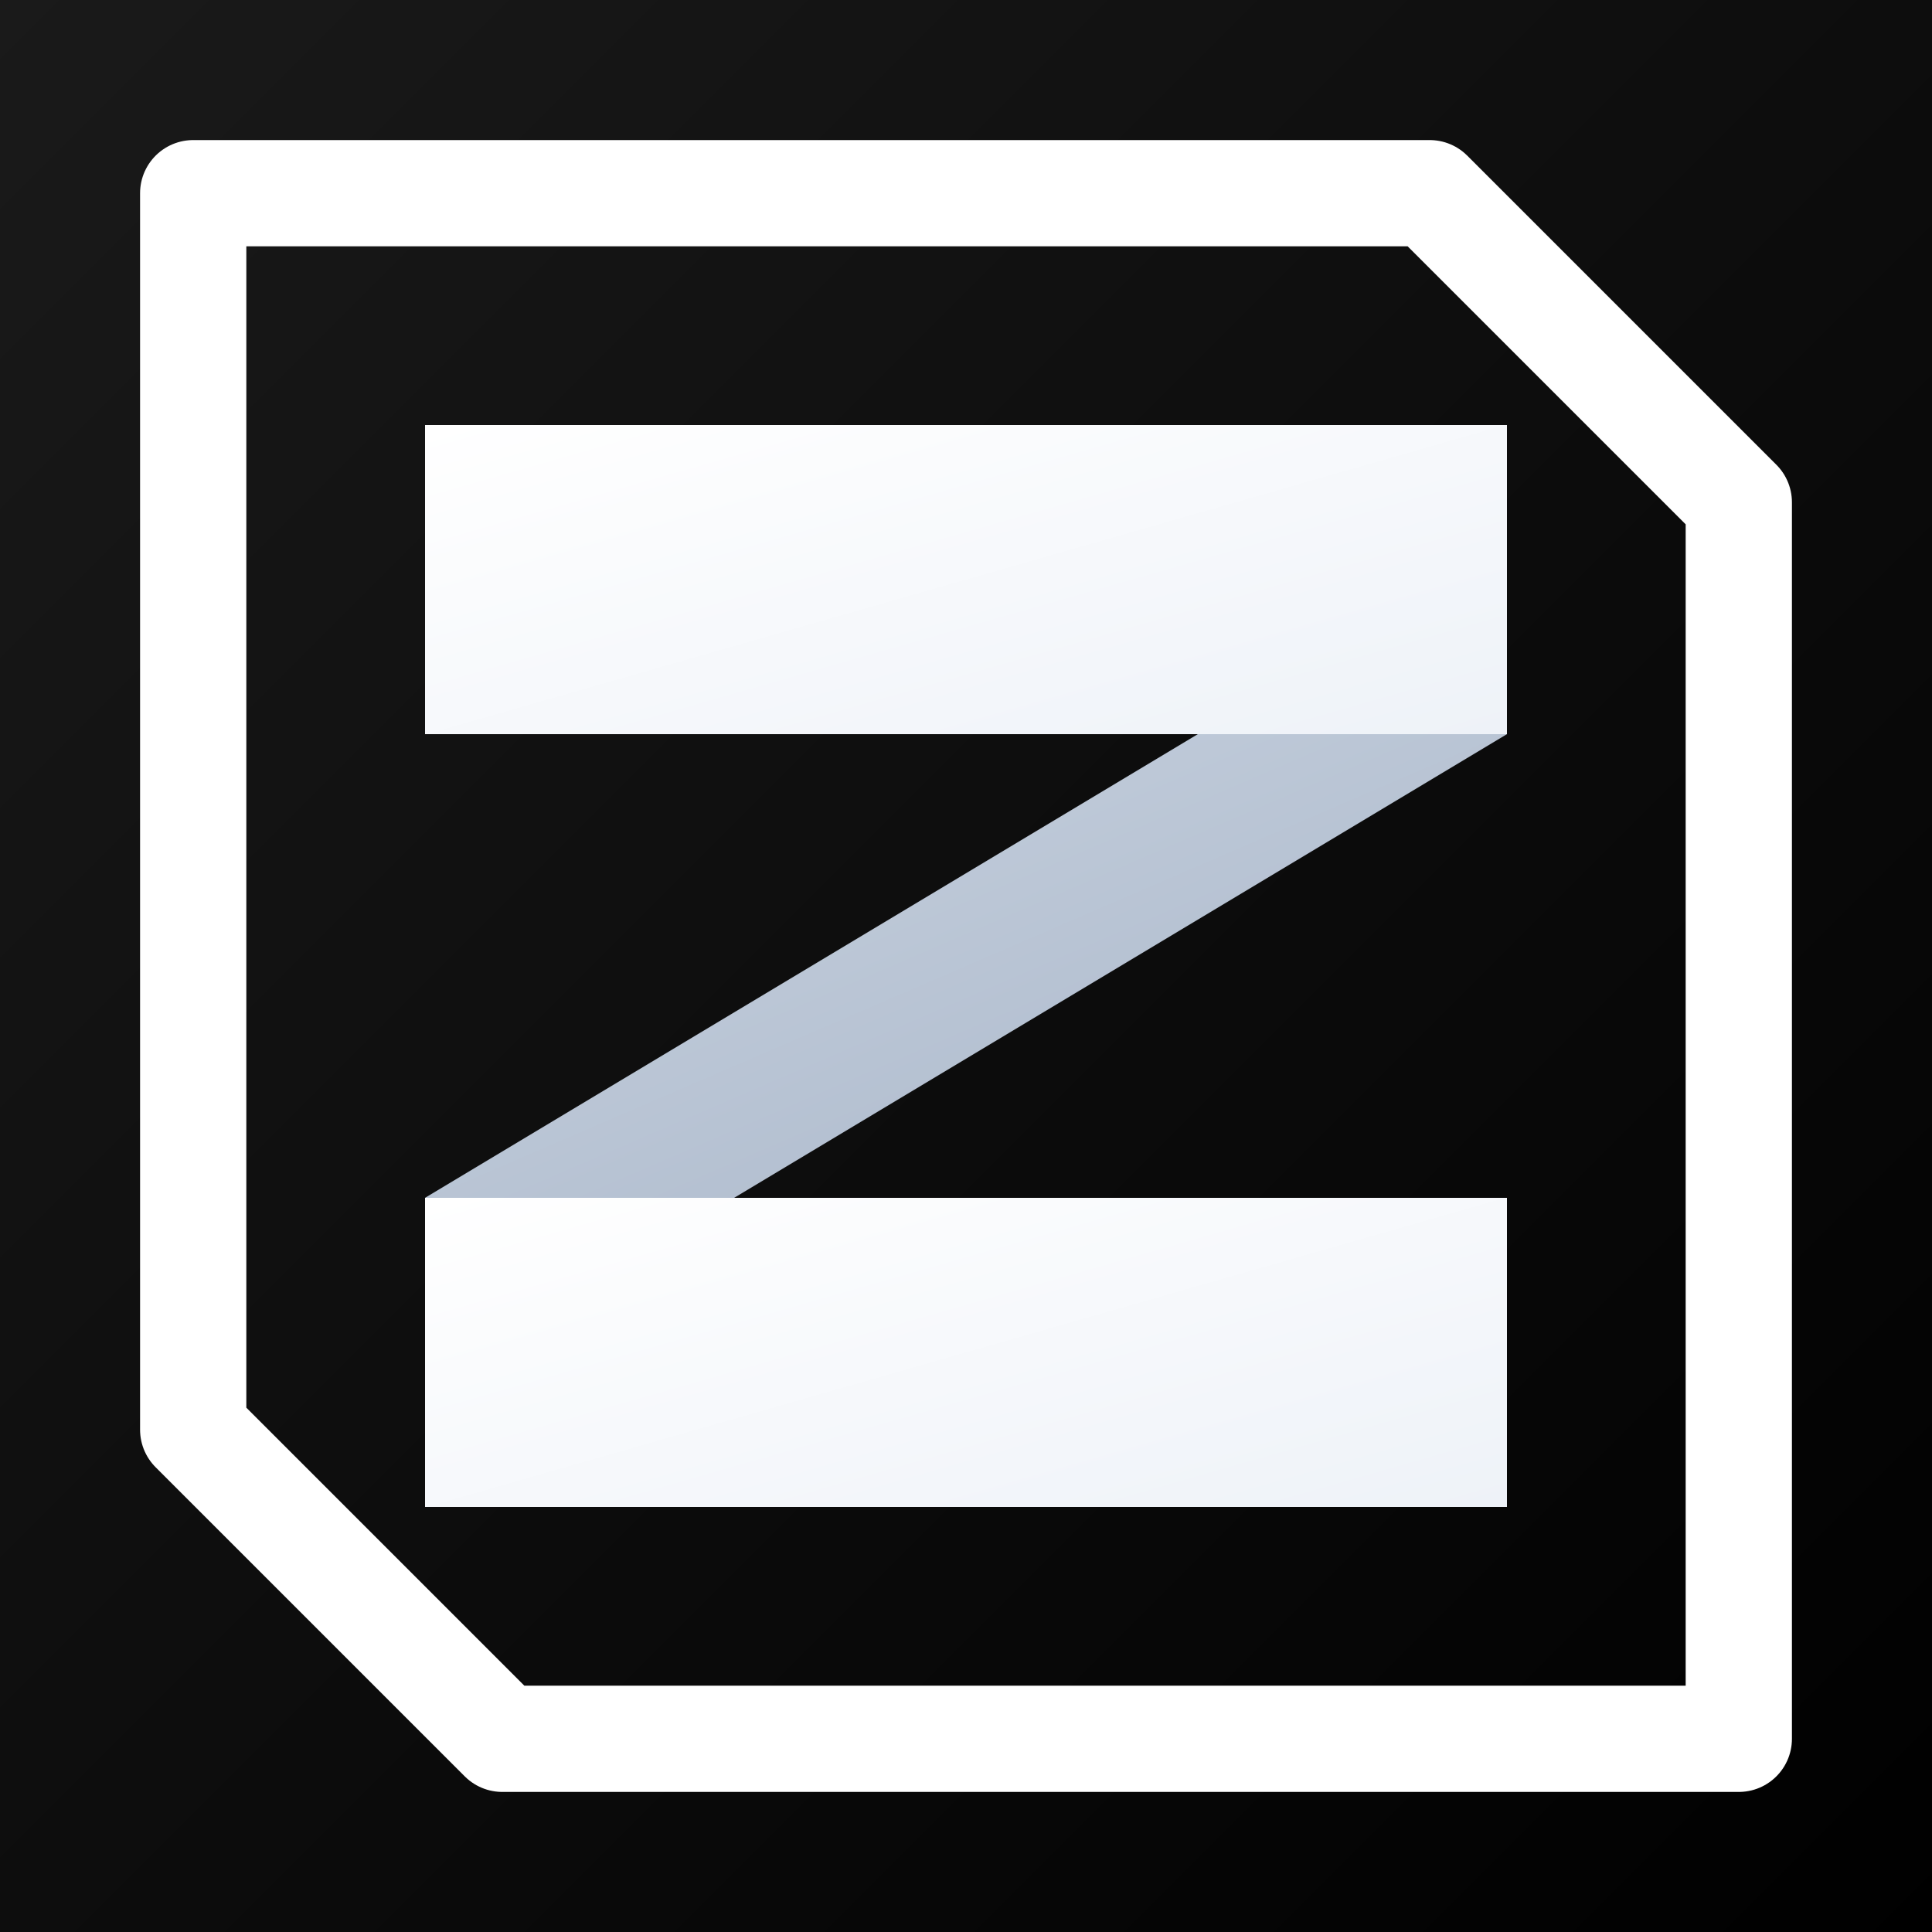
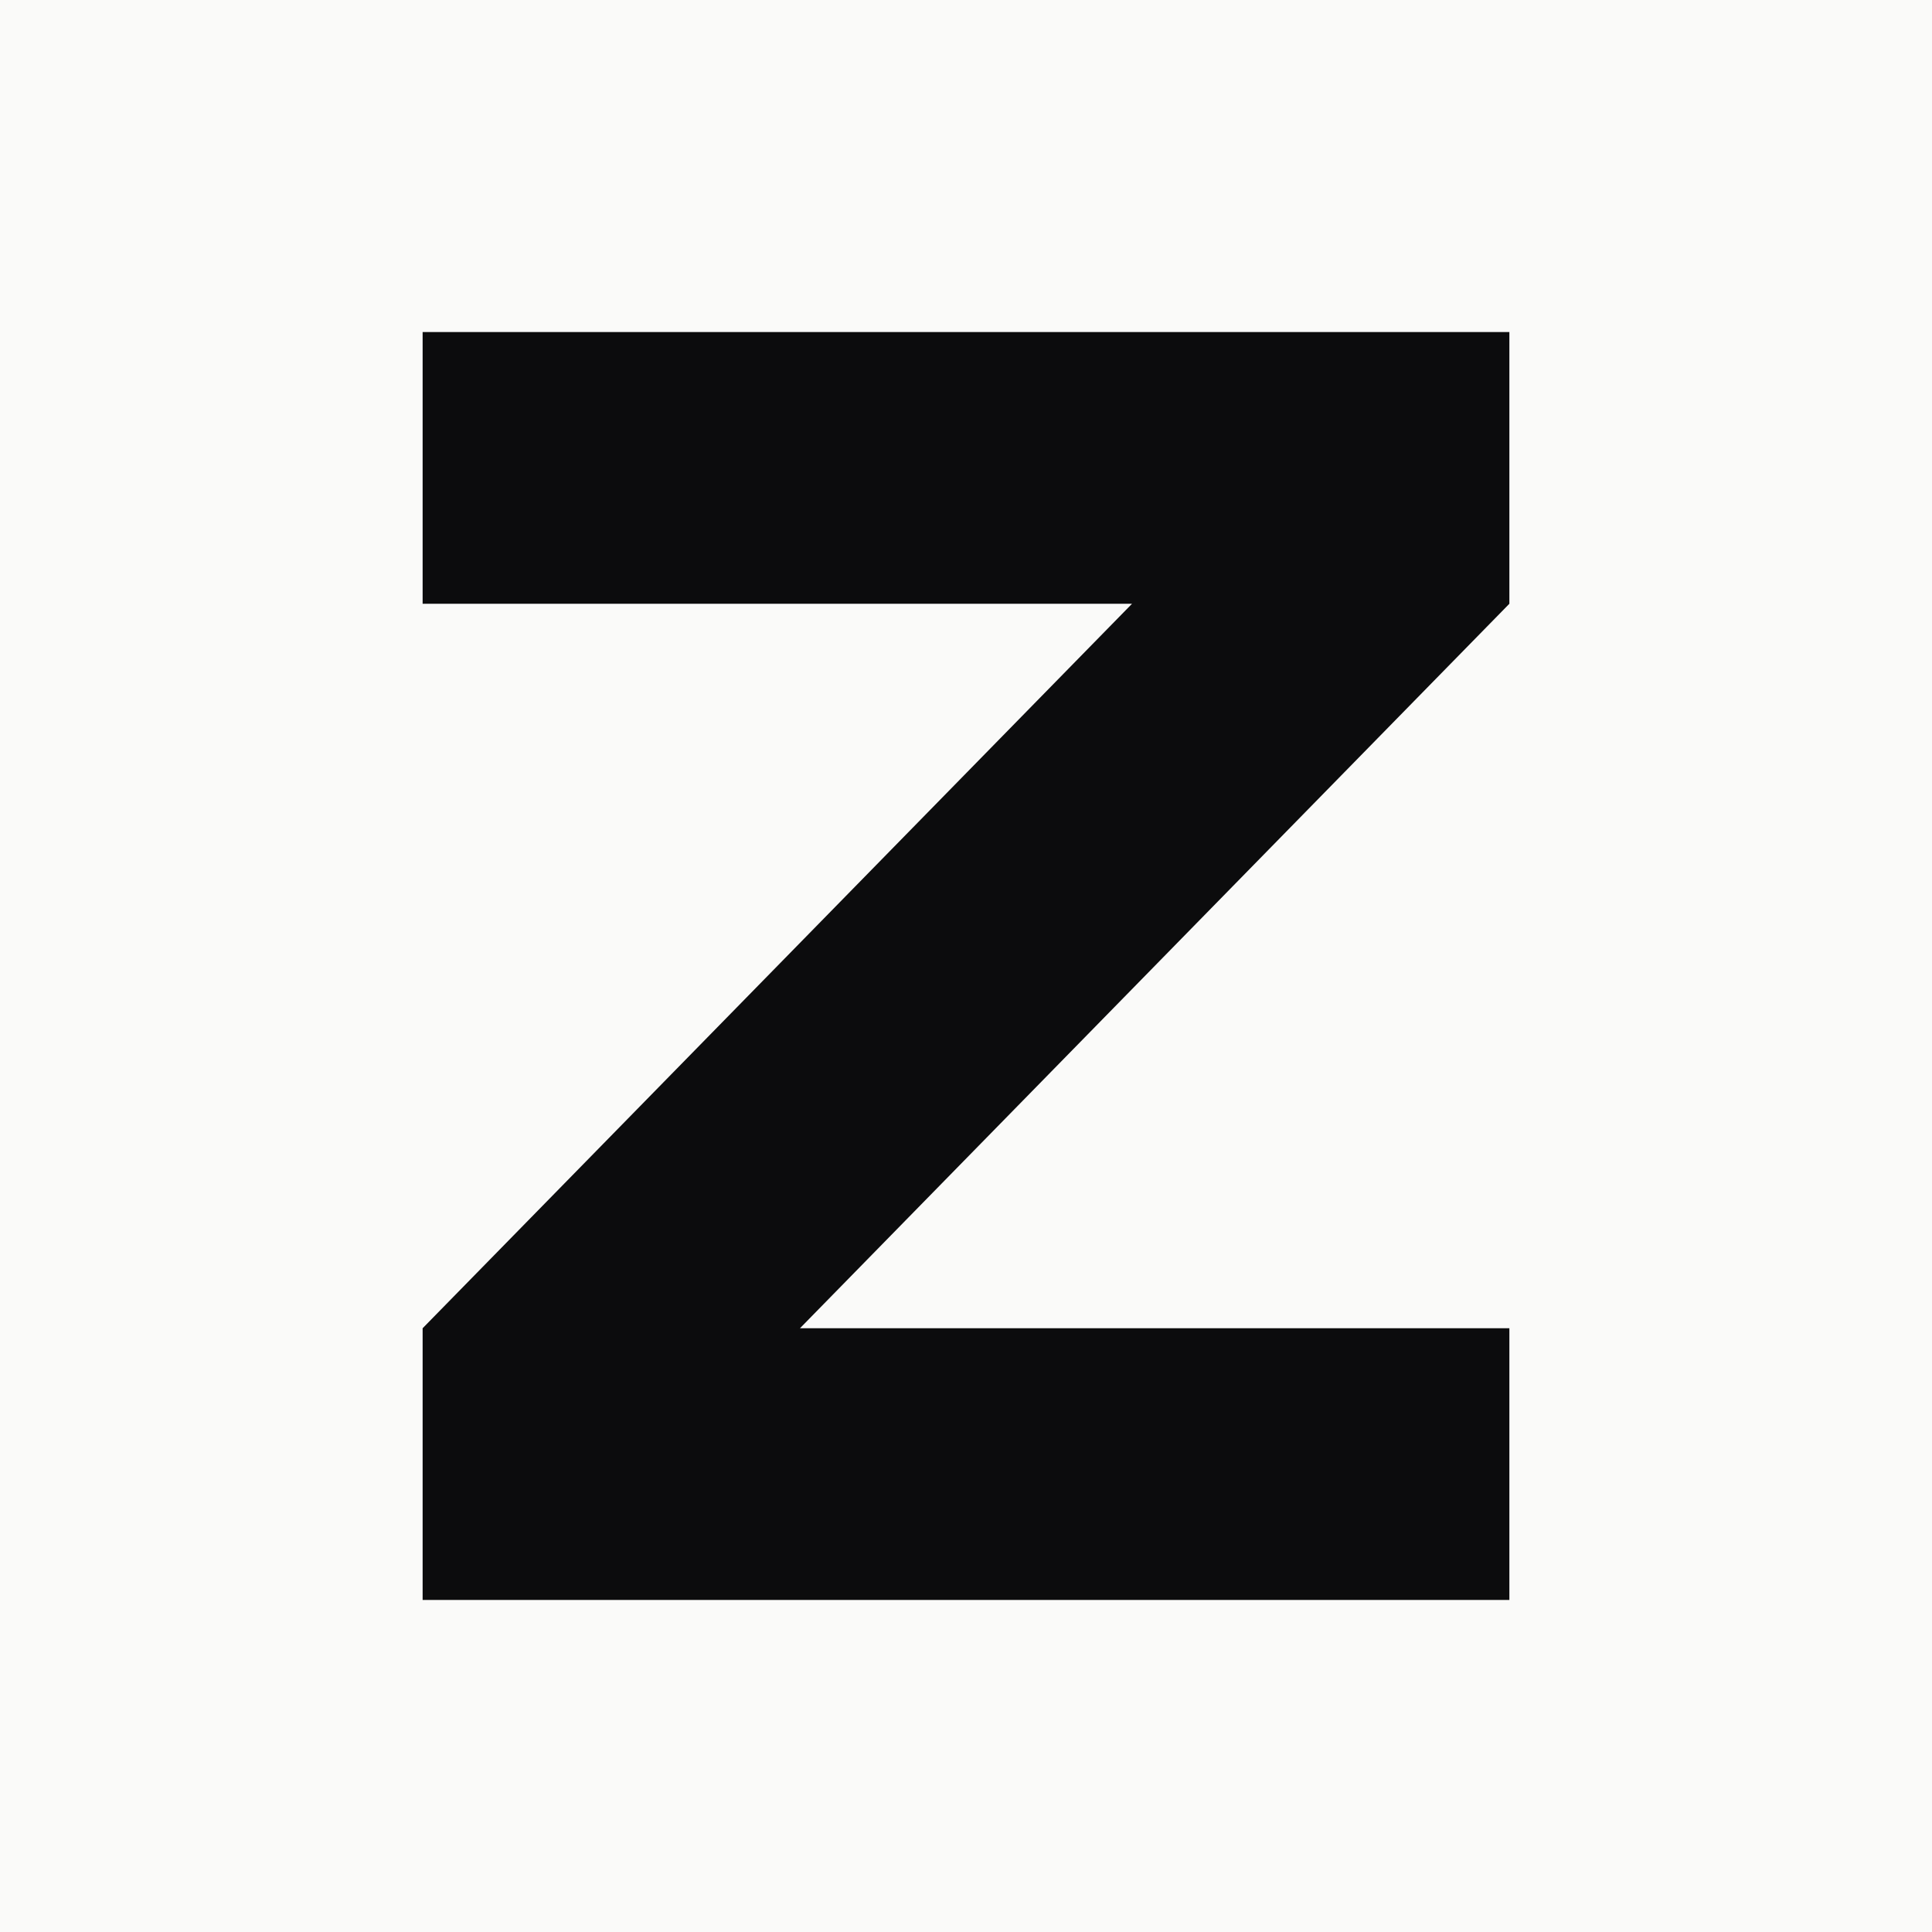
- <svg xmlns="http://www.w3.org/2000/svg" viewBox="0 0 100 100" width="512" height="512">
-   <defs>
-     <linearGradient id="bg" x1="0%" y1="0%" x2="100%" y2="100%">
-       <stop offset="0%" stop-color="#1a1a1a" />
-       <stop offset="100%" stop-color="#000000" />
-     </linearGradient>
-     <linearGradient id="topFacet" x1="0%" y1="0%" x2="100%" y2="100%">
-       <stop offset="0%" stop-color="#ffffff" />
-       <stop offset="100%" stop-color="#eef2f8" />
-     </linearGradient>
-     <linearGradient id="diagFacet" x1="0%" y1="0%" x2="100%" y2="100%">
-       <stop offset="0%" stop-color="#c9d3e0" />
-       <stop offset="100%" stop-color="#a9b6c9" />
-     </linearGradient>
-     <linearGradient id="botFacet" x1="0%" y1="0%" x2="100%" y2="100%">
-       <stop offset="0%" stop-color="#ffffff" />
-       <stop offset="100%" stop-color="#eef2f8" />
-     </linearGradient>
-   </defs>
-   <rect x="0" y="0" width="100" height="100" fill="url(#bg)" />
-   <polygon points="10,10 74,10 90,26 90,90 26,90 10,74" fill="none" stroke="#ffffff" stroke-width="5.5" stroke-linejoin="round" />
-   <polygon points="22,22 78,22 78,38 22,38" fill="url(#topFacet)" />
-   <polygon points="78,38 38,62 22,62 62,38" fill="url(#diagFacet)" />
-   <polygon points="22,62 78,62 78,78 22,78" fill="url(#botFacet)" />
+ <svg xmlns="http://www.w3.org/2000/svg" viewBox="0 0 64 64" role="img" aria-label="Zvondis">
+   <rect width="64" height="64" fill="#fafaf9" />
+   <path fill="#0c0c0d" d="M14 11h36v9L26.5 44H50v9H14v-9l23.5-24H14z" />
</svg>
